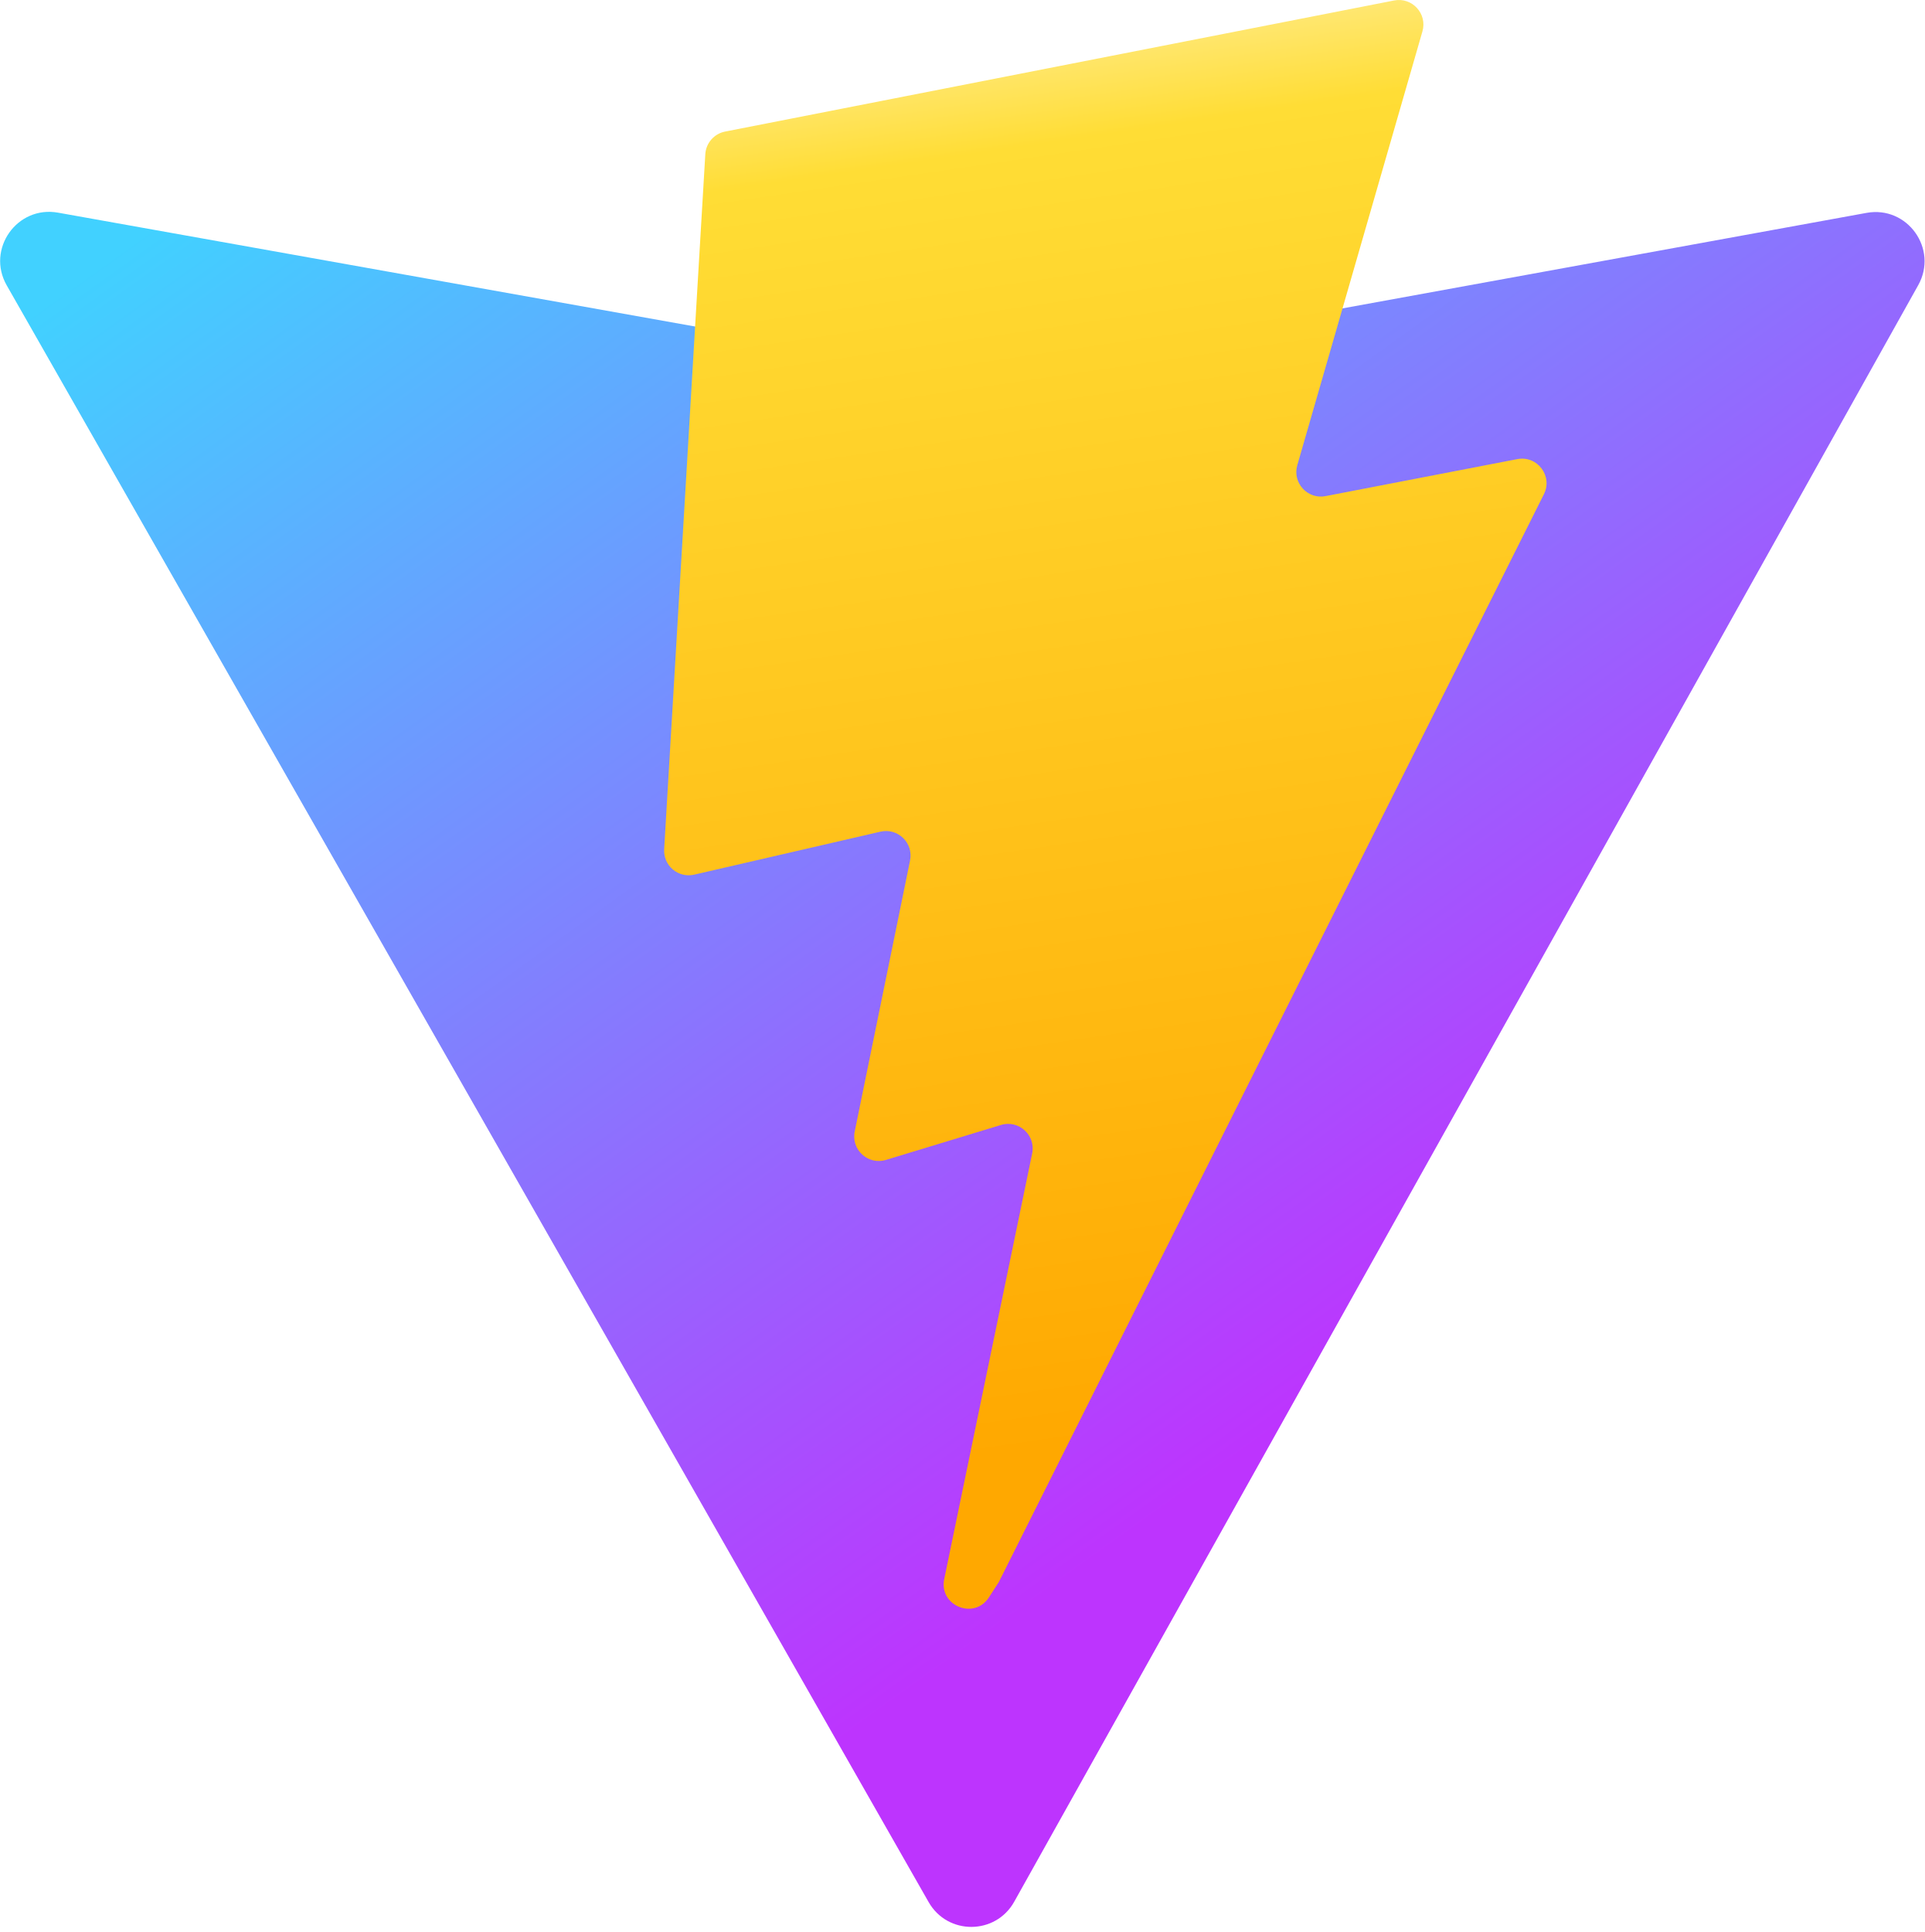
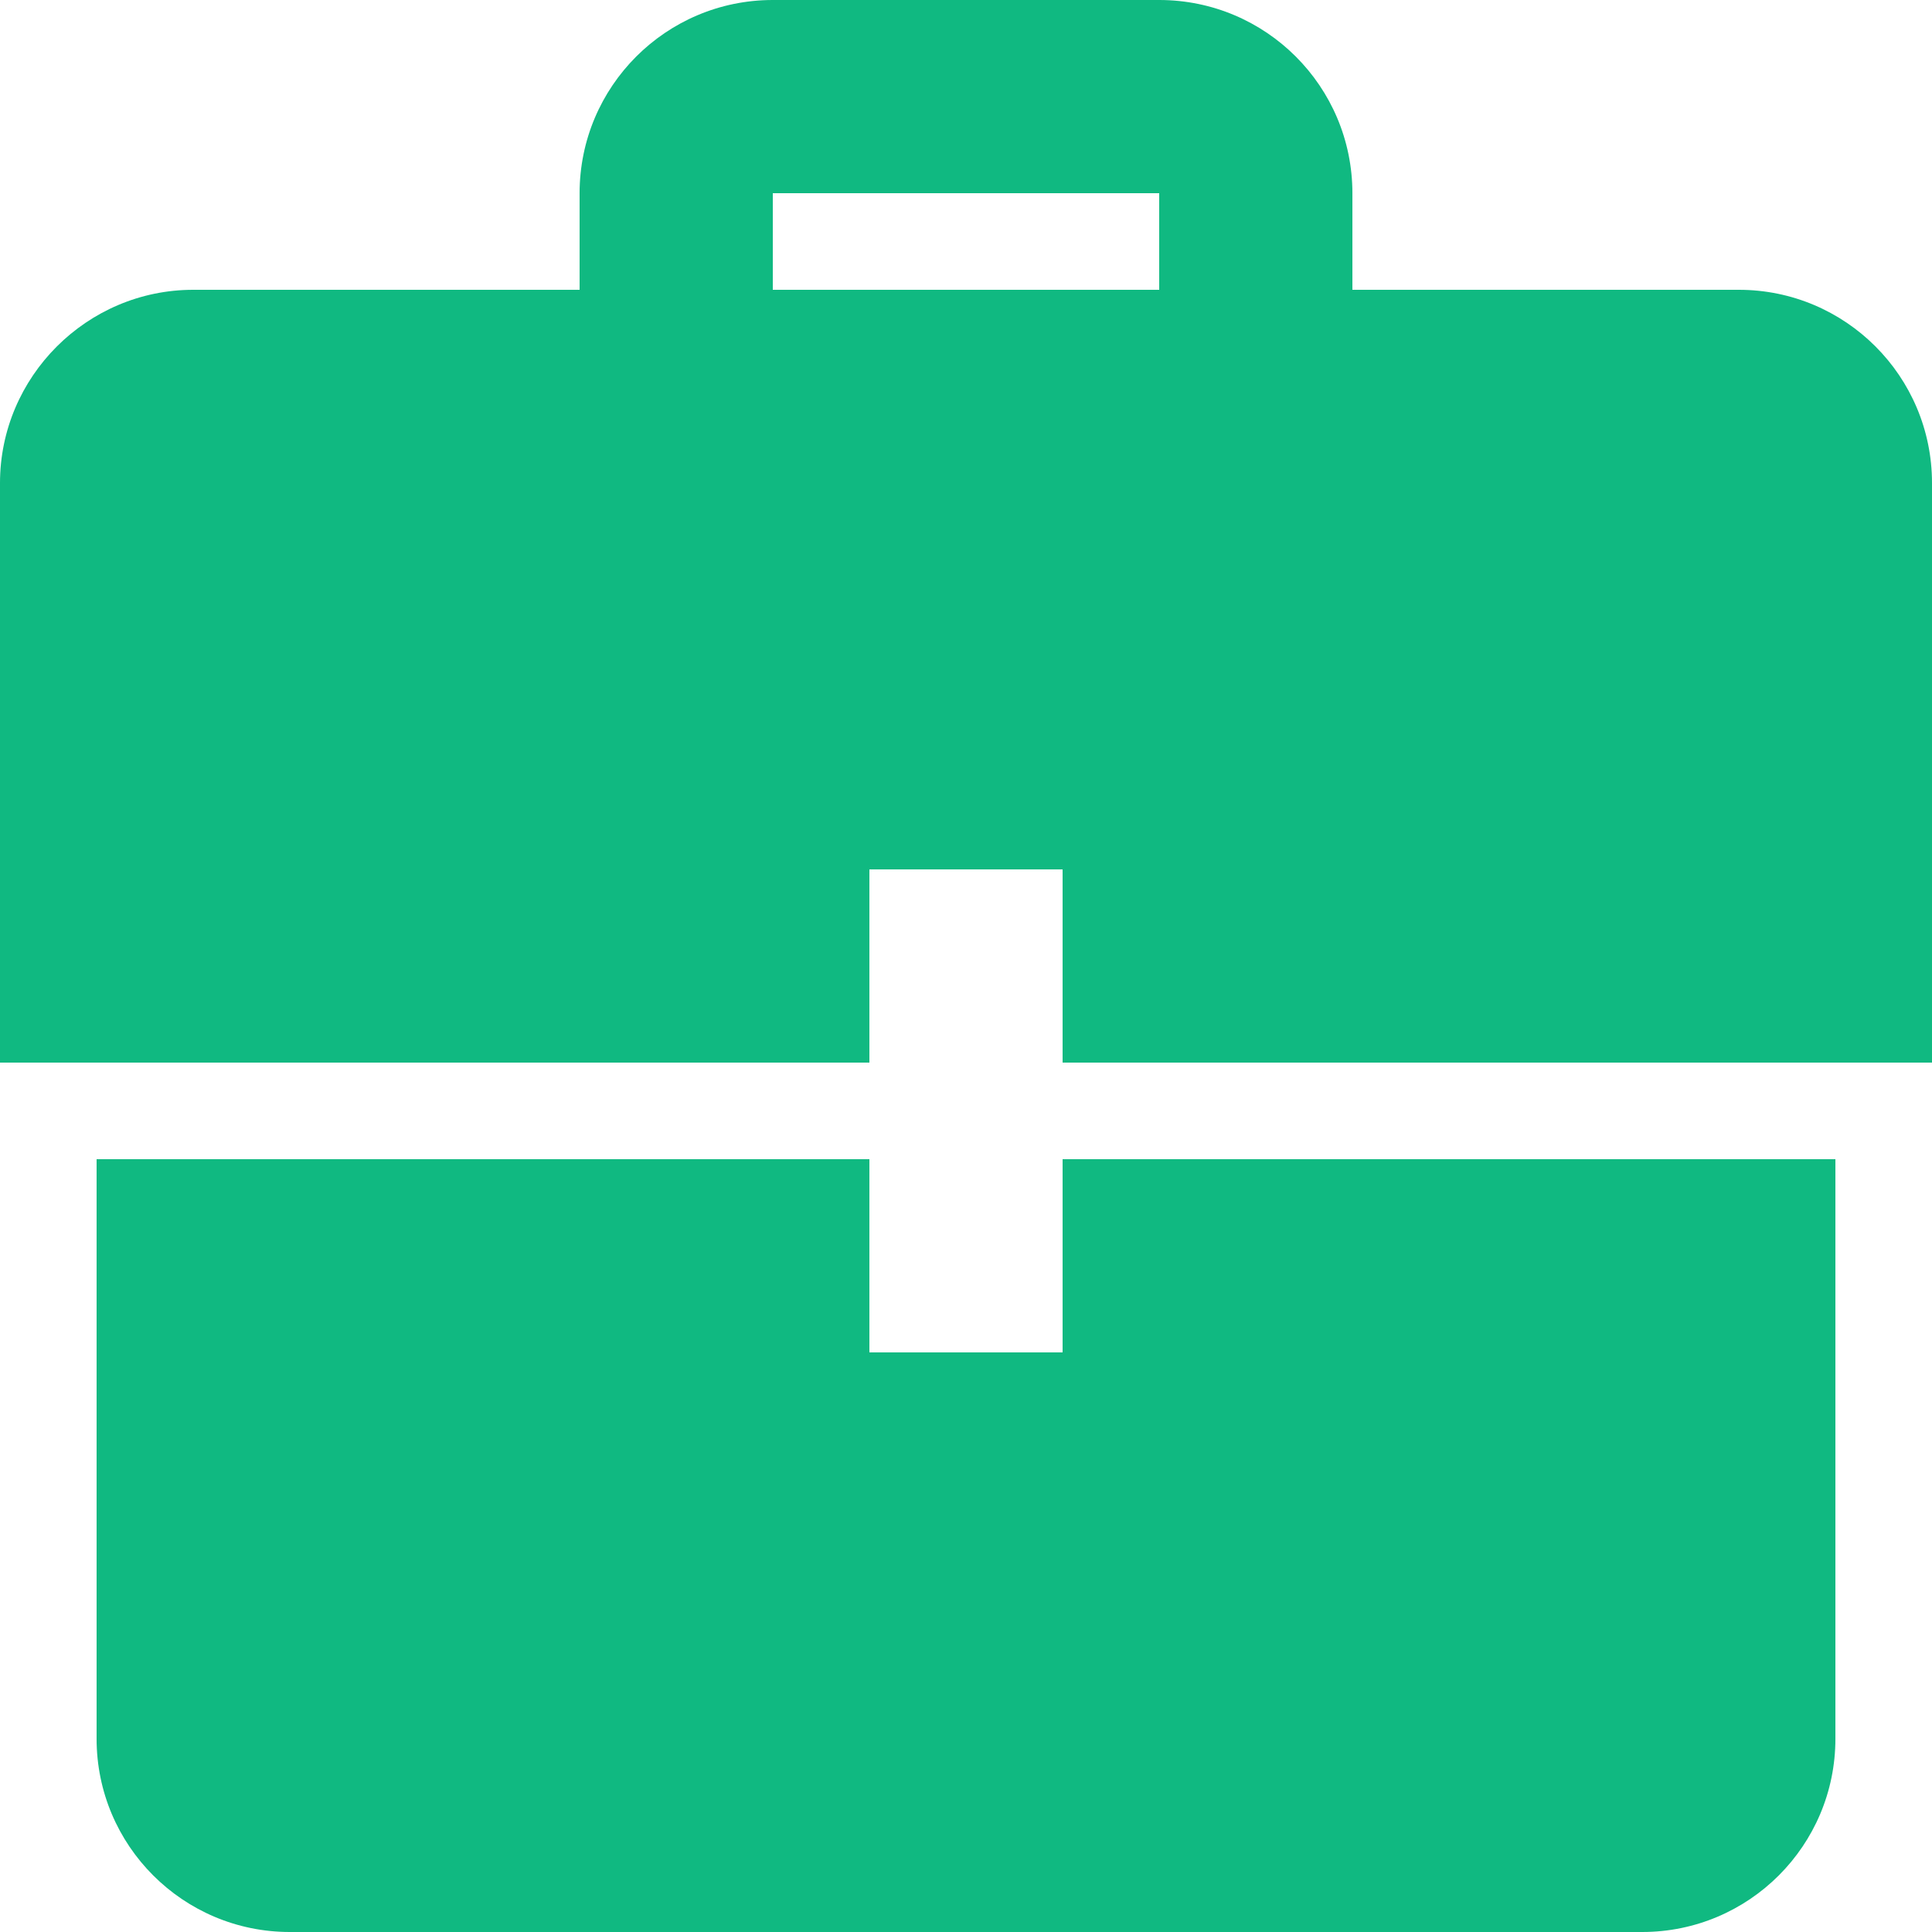
- <svg xmlns="http://www.w3.org/2000/svg" aria-hidden="true" role="img" class="iconify iconify--logos" width="31.88" height="32" preserveAspectRatio="xMidYMid meet" viewBox="0 0 256 257">
-   <defs>
-     <linearGradient id="IconifyId1813088fe1fbc01fb466" x1="-.828%" x2="57.636%" y1="7.652%" y2="78.411%">
-       <stop offset="0%" stop-color="#41D1FF" />
-       <stop offset="100%" stop-color="#BD34FE" />
-     </linearGradient>
-     <linearGradient id="IconifyId1813088fe1fbc01fb467" x1="43.376%" x2="50.316%" y1="2.242%" y2="89.03%">
-       <stop offset="0%" stop-color="#FFEA83" />
-       <stop offset="8.333%" stop-color="#FFDD35" />
-       <stop offset="100%" stop-color="#FFA800" />
-     </linearGradient>
-   </defs>
-   <path fill="url(#IconifyId1813088fe1fbc01fb466)" d="M255.153 37.938L134.897 252.976c-2.483 4.44-8.862 4.466-11.382.048L.875 37.958c-2.746-4.814 1.371-10.646 6.827-9.67l120.385 21.517a6.537 6.537 0 0 0 2.322-.004l117.867-21.483c5.438-.991 9.574 4.796 6.877 9.62Z" />
-   <path fill="url(#IconifyId1813088fe1fbc01fb467)" d="M185.432.063L96.44 17.501a3.268 3.268 0 0 0-2.634 3.014l-5.474 92.456a3.268 3.268 0 0 0 3.997 3.378l24.777-5.718c2.318-.535 4.413 1.507 3.936 3.838l-7.361 36.047c-.495 2.426 1.782 4.5 4.151 3.78l15.304-4.649c2.372-.72 4.652 1.36 4.15 3.788l-11.698 56.621c-.732 3.542 3.979 5.473 5.943 2.437l1.313-2.028l72.516-144.72c1.215-2.423-.88-5.186-3.54-4.672l-25.505 4.922c-2.396.462-4.435-1.77-3.759-4.114l16.646-57.705c.677-2.35-1.37-4.583-3.769-4.113Z" />
+ <svg xmlns="http://www.w3.org/2000/svg" viewBox="0 0 20 20">
+   <path d="M9 12H1v6a2 2 0 0 0 2 2h14a2 2 0 0 0 2-2v-6h-8v2H9v-2zm0-1H0V5c0-1.1.9-2 2-2h4V2a2 2 0 0 1 2-2h4a2 2 0 0 1 2 2v1h4a2 2 0 0 1 2 2v6h-9V9H9v2zm3-8V2H8v1h4z" fill="#10b981" class="fill-000000" />
</svg>
